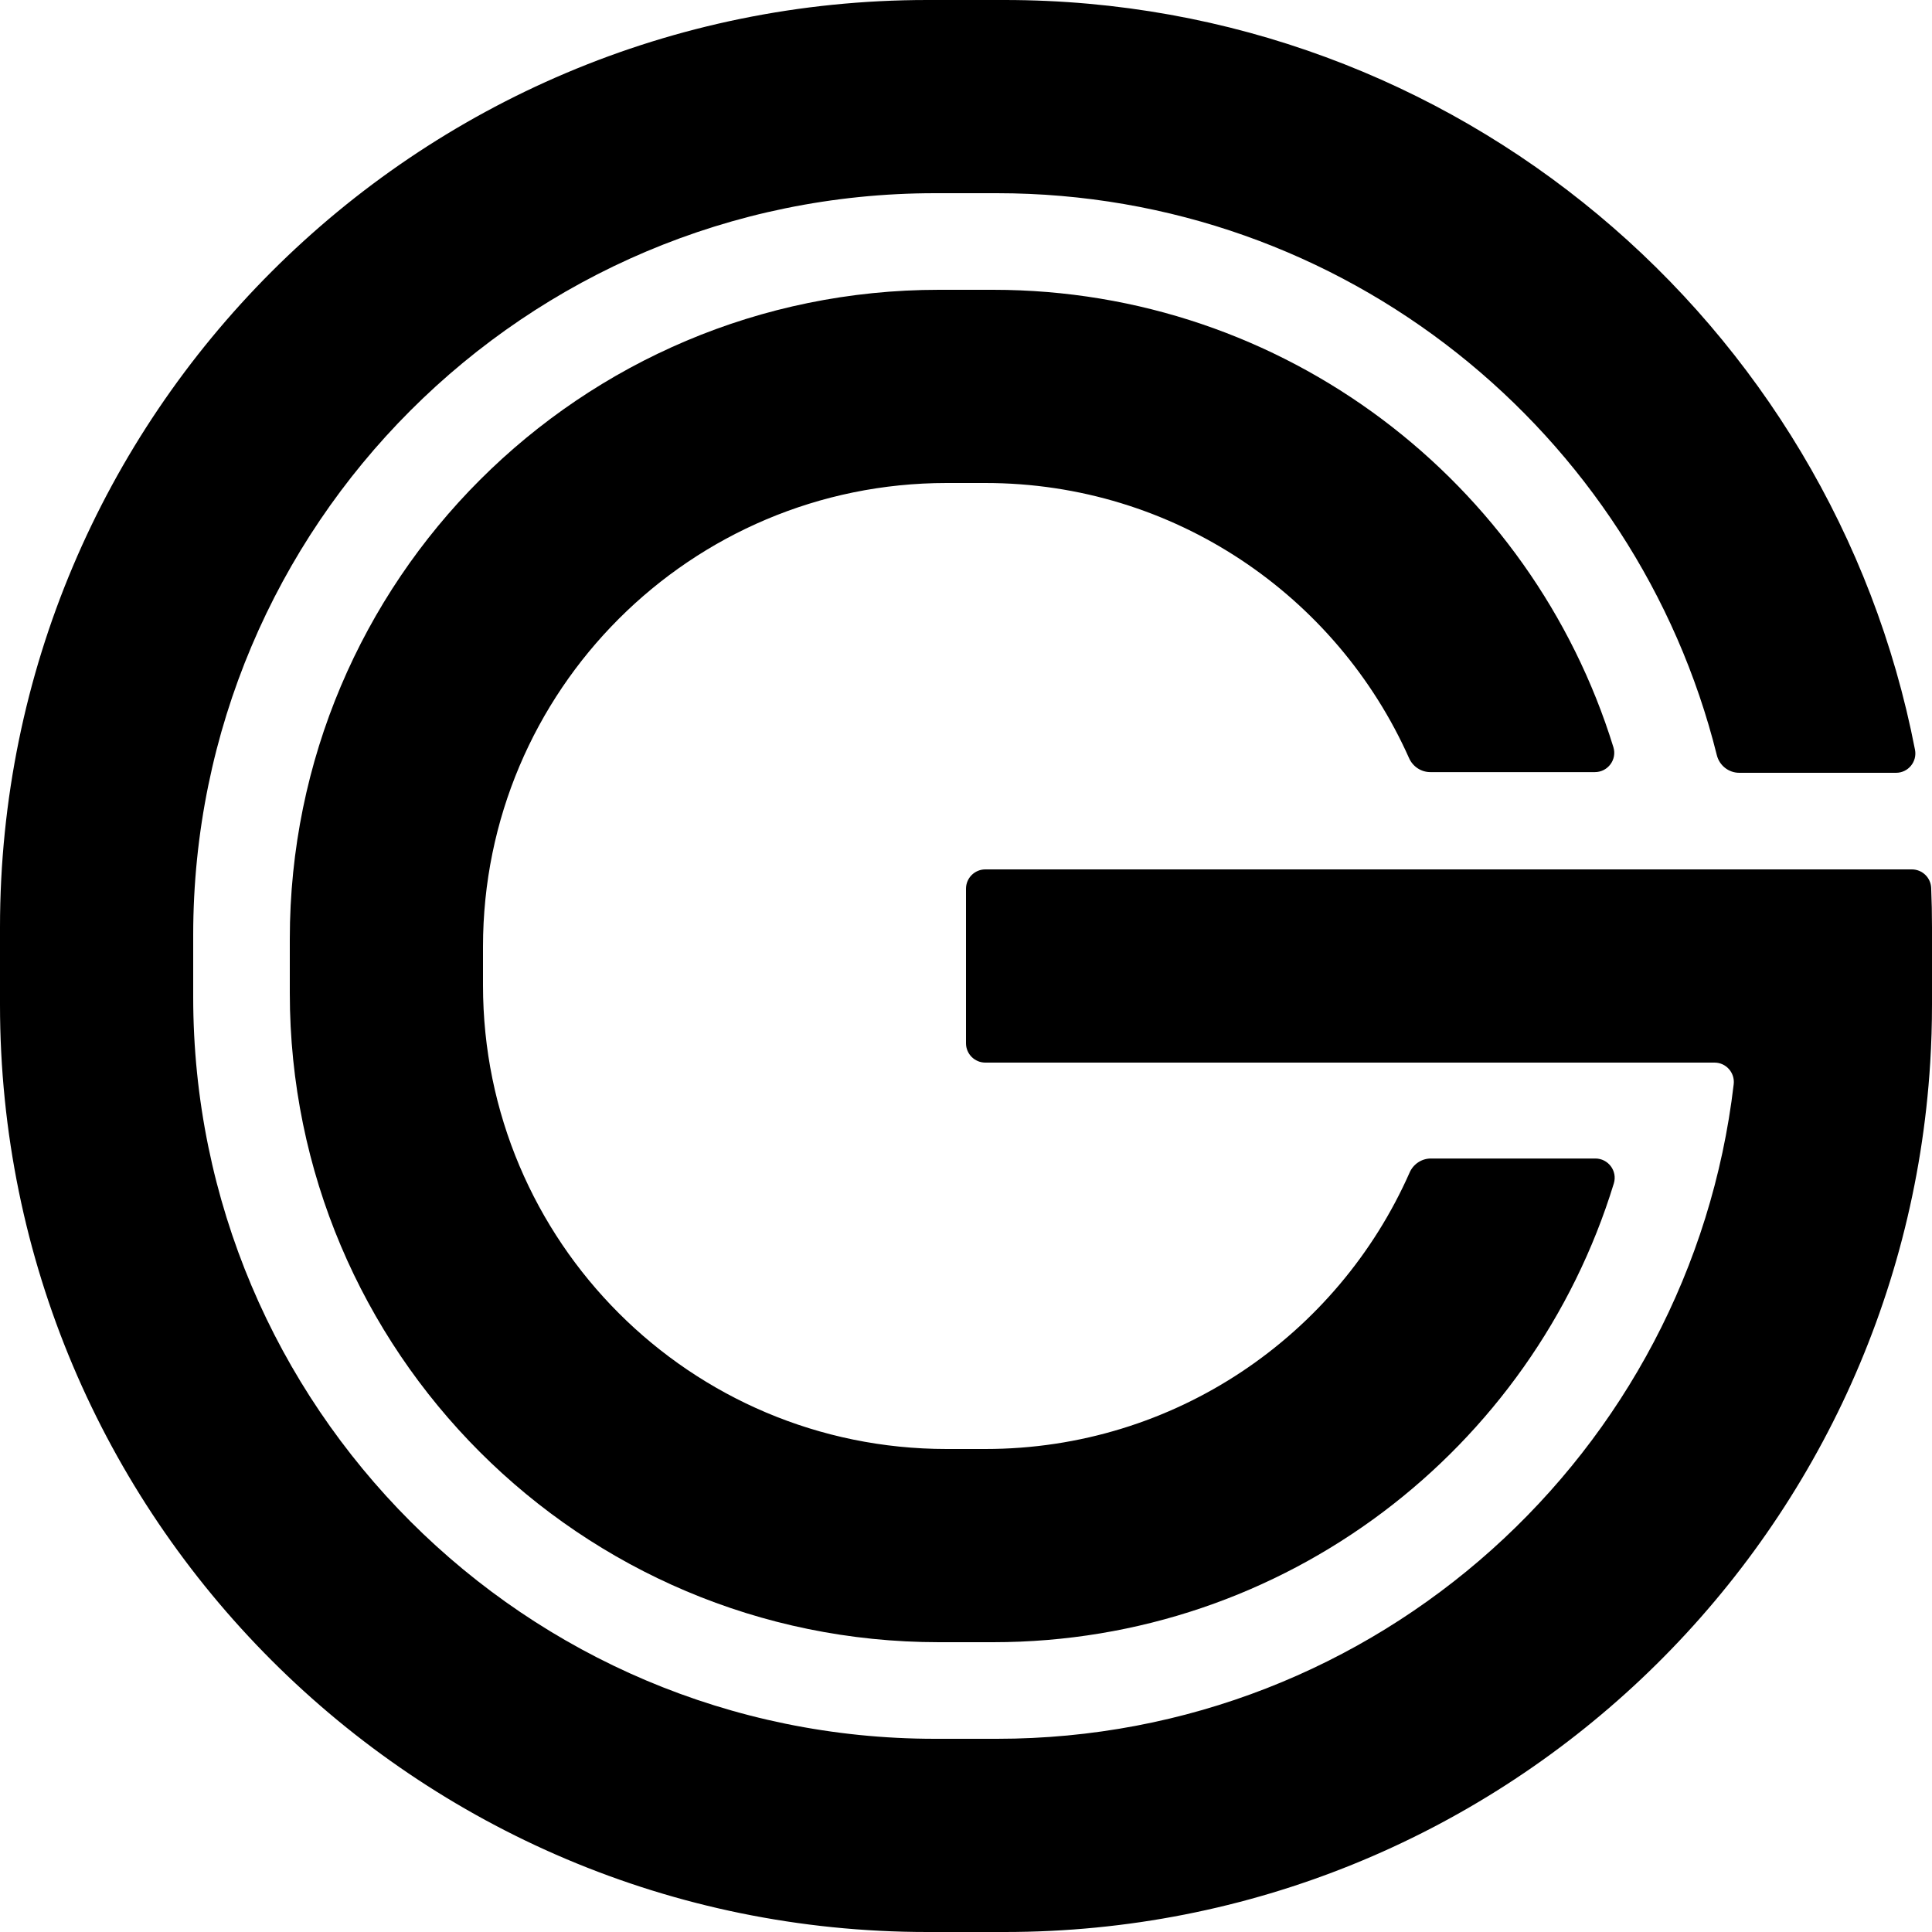
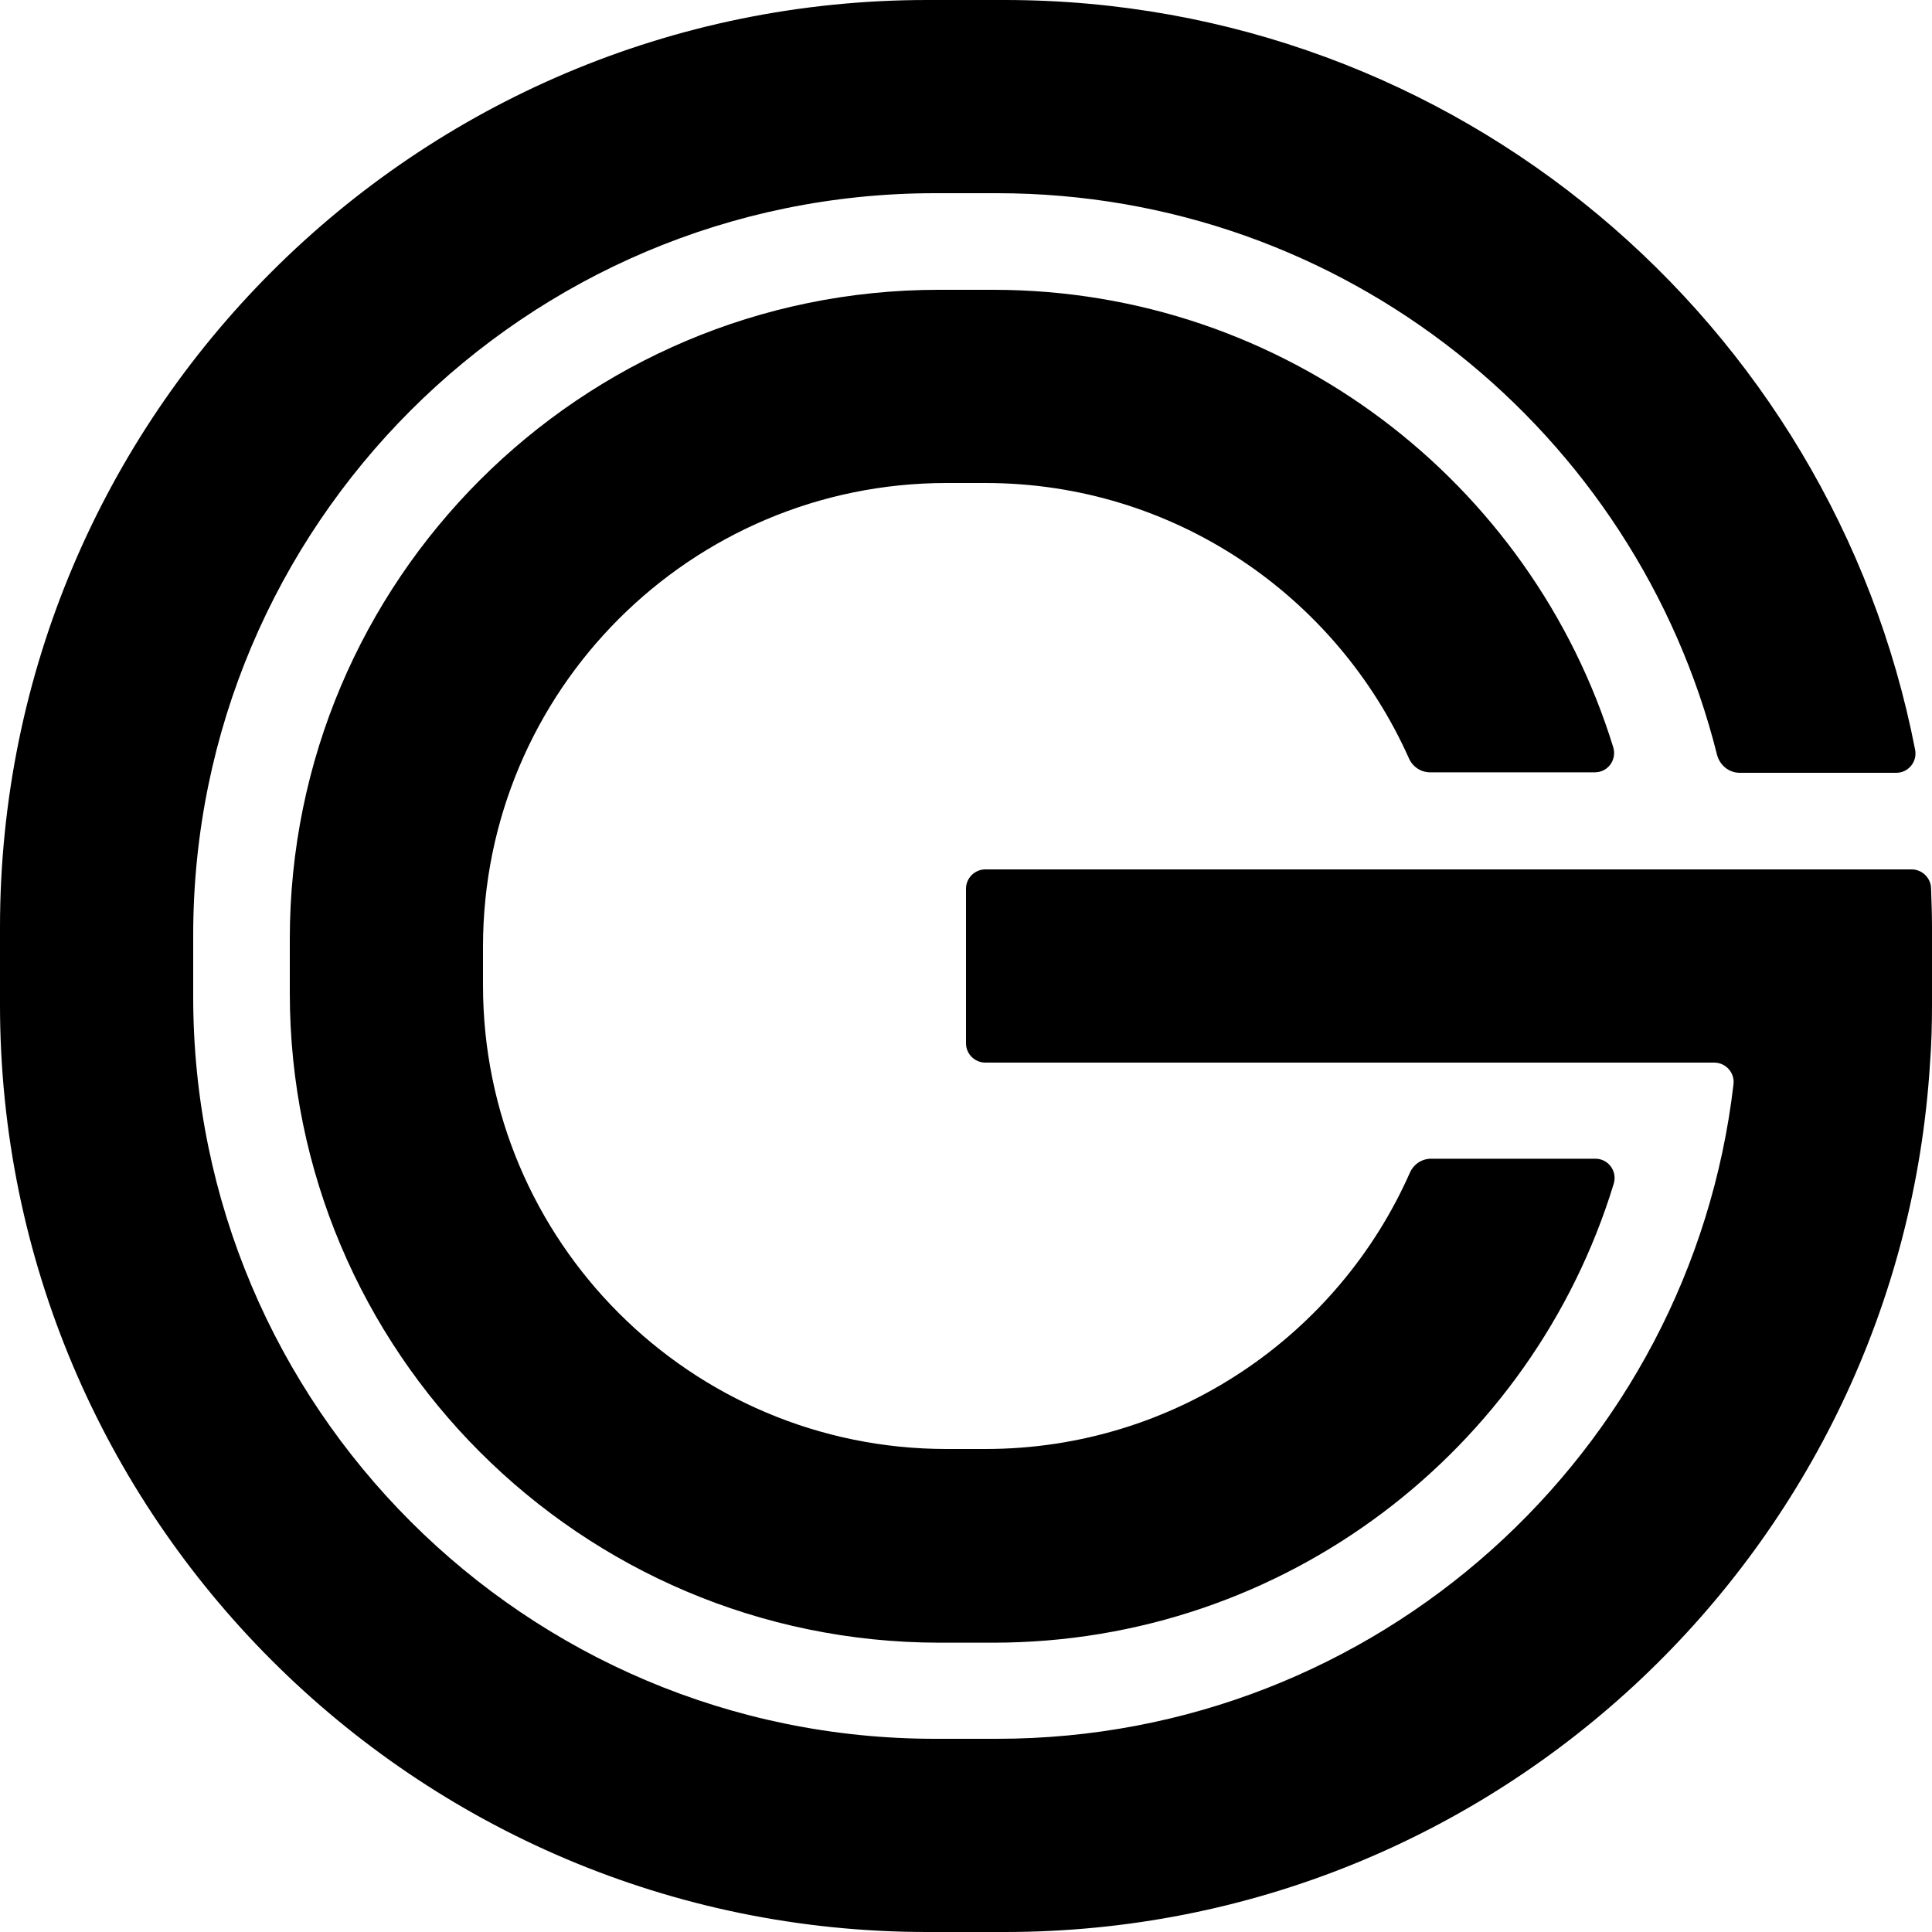
- <svg xmlns="http://www.w3.org/2000/svg" version="1.1" x="0px" y="0px" viewBox="0 0 1000 1000" style="enable-background:new 0 0 1000 1000;" xml:space="preserve">
-   <g id="Layer_1">
-     <path d="M1000,480v40c0,10.08-0.31,20.08-0.92,30C983.59,801.12,775.02,1000,520,1000h-40C214.9,1000,0,785.1,0,520v-40   C0,214.9,214.9,0,480,0h40c233.65,0,428.32,166.95,471.2,388.07c1.2,6.18-3.52,11.93-9.82,11.93h-81.12   c-5.53,0-10.31-3.79-11.64-9.16C847,223.78,695.96,100,516,100h-32c-212.08,0-384,171.92-384,384v32c0,212.08,171.92,384,384,384   h32c196.78,0,358.99-148.01,381.36-338.79c0.7-5.96-3.93-11.21-9.93-11.21H510c-5.52,0-10-4.48-10-10v-80c0-5.52,4.48-10,10-10   h479.57c5.36,0,9.78,4.22,10,9.57C999.86,466.34,1000,473.15,1000,480z" />
+ <svg xmlns="http://www.w3.org/2000/svg" version="1.1" id="Layer_1" x="0px" y="0px" viewBox="0 0 400 400" style="enable-background:new 0 0 400 400;" xml:space="preserve">
+   <g id="Layer_1_1_">
+     <path d="M400,192v16c0,4-0.1,8-0.4,12C393.4,320.4,310,400,208,400h-16C86,400,0,314,0,208v-16C0,86,86,0,192,0h16   c93.5,0,171.3,66.8,188.5,155.2c0.5,2.5-1.4,4.8-3.9,4.8h-32.4c-2.2,0-4.1-1.5-4.7-3.7C338.8,89.5,278.4,40,206.4,40h-12.8   C108.8,40,40,108.8,40,193.6v12.8C40,291.2,108.8,360,193.6,360h12.8c78.7,0,143.6-59.2,152.5-135.5c0.3-2.4-1.6-4.5-4-4.5H204   c-2.2,0-4-1.8-4-4v-32c0-2.2,1.8-4,4-4h191.8c2.1,0,3.9,1.7,4,3.8C399.9,186.5,400,189.3,400,192z" />
  </g>
-   <g id="Layer_2">
-     <path d="M825.74,599.64c6.7,0,11.54,6.47,9.58,12.88C793.22,750.02,665.28,850,514,850h-28c-185.57,0-336-150.43-336-336v-28   c0-185.57,150.43-336,336-336h28c151.01,0,278.76,99.63,321.09,236.74c1.98,6.41-2.86,12.9-9.57,12.9h-85.18   c-4.77,0-9.06-2.85-11-7.21C691.95,308.51,607.81,250,510,250h-20c-132.55,0-240,107.45-240,240v20c0,132.55,107.45,240,240,240h20   c98.08,0,182.41-58.82,219.63-143.12c1.93-4.38,6.23-7.24,11.02-7.24H825.74z" />
+   <g id="Layer_2_1_">
+     <path d="M330.3,239.9c2.7,0,4.6,2.6,3.8,5.2c-16.8,55-68,95-128.5,95h-11.2C120.2,340,60,279.8,60,205.6v-11.2   C60,120.2,120.2,60,194.4,60h11.2C266,60,317.1,99.9,334,154.7c0.8,2.6-1.1,5.2-3.8,5.2h-34.1c-1.9,0-3.6-1.1-4.4-2.9   c-15-33.6-48.6-57-87.7-57h-8c-53,0-96,43-96,96v8c0,53,43,96,96,96h8c39.2,0,73-23.5,87.9-57.2c0.8-1.8,2.5-2.9,4.4-2.9H330.3z" />
  </g>
</svg>
